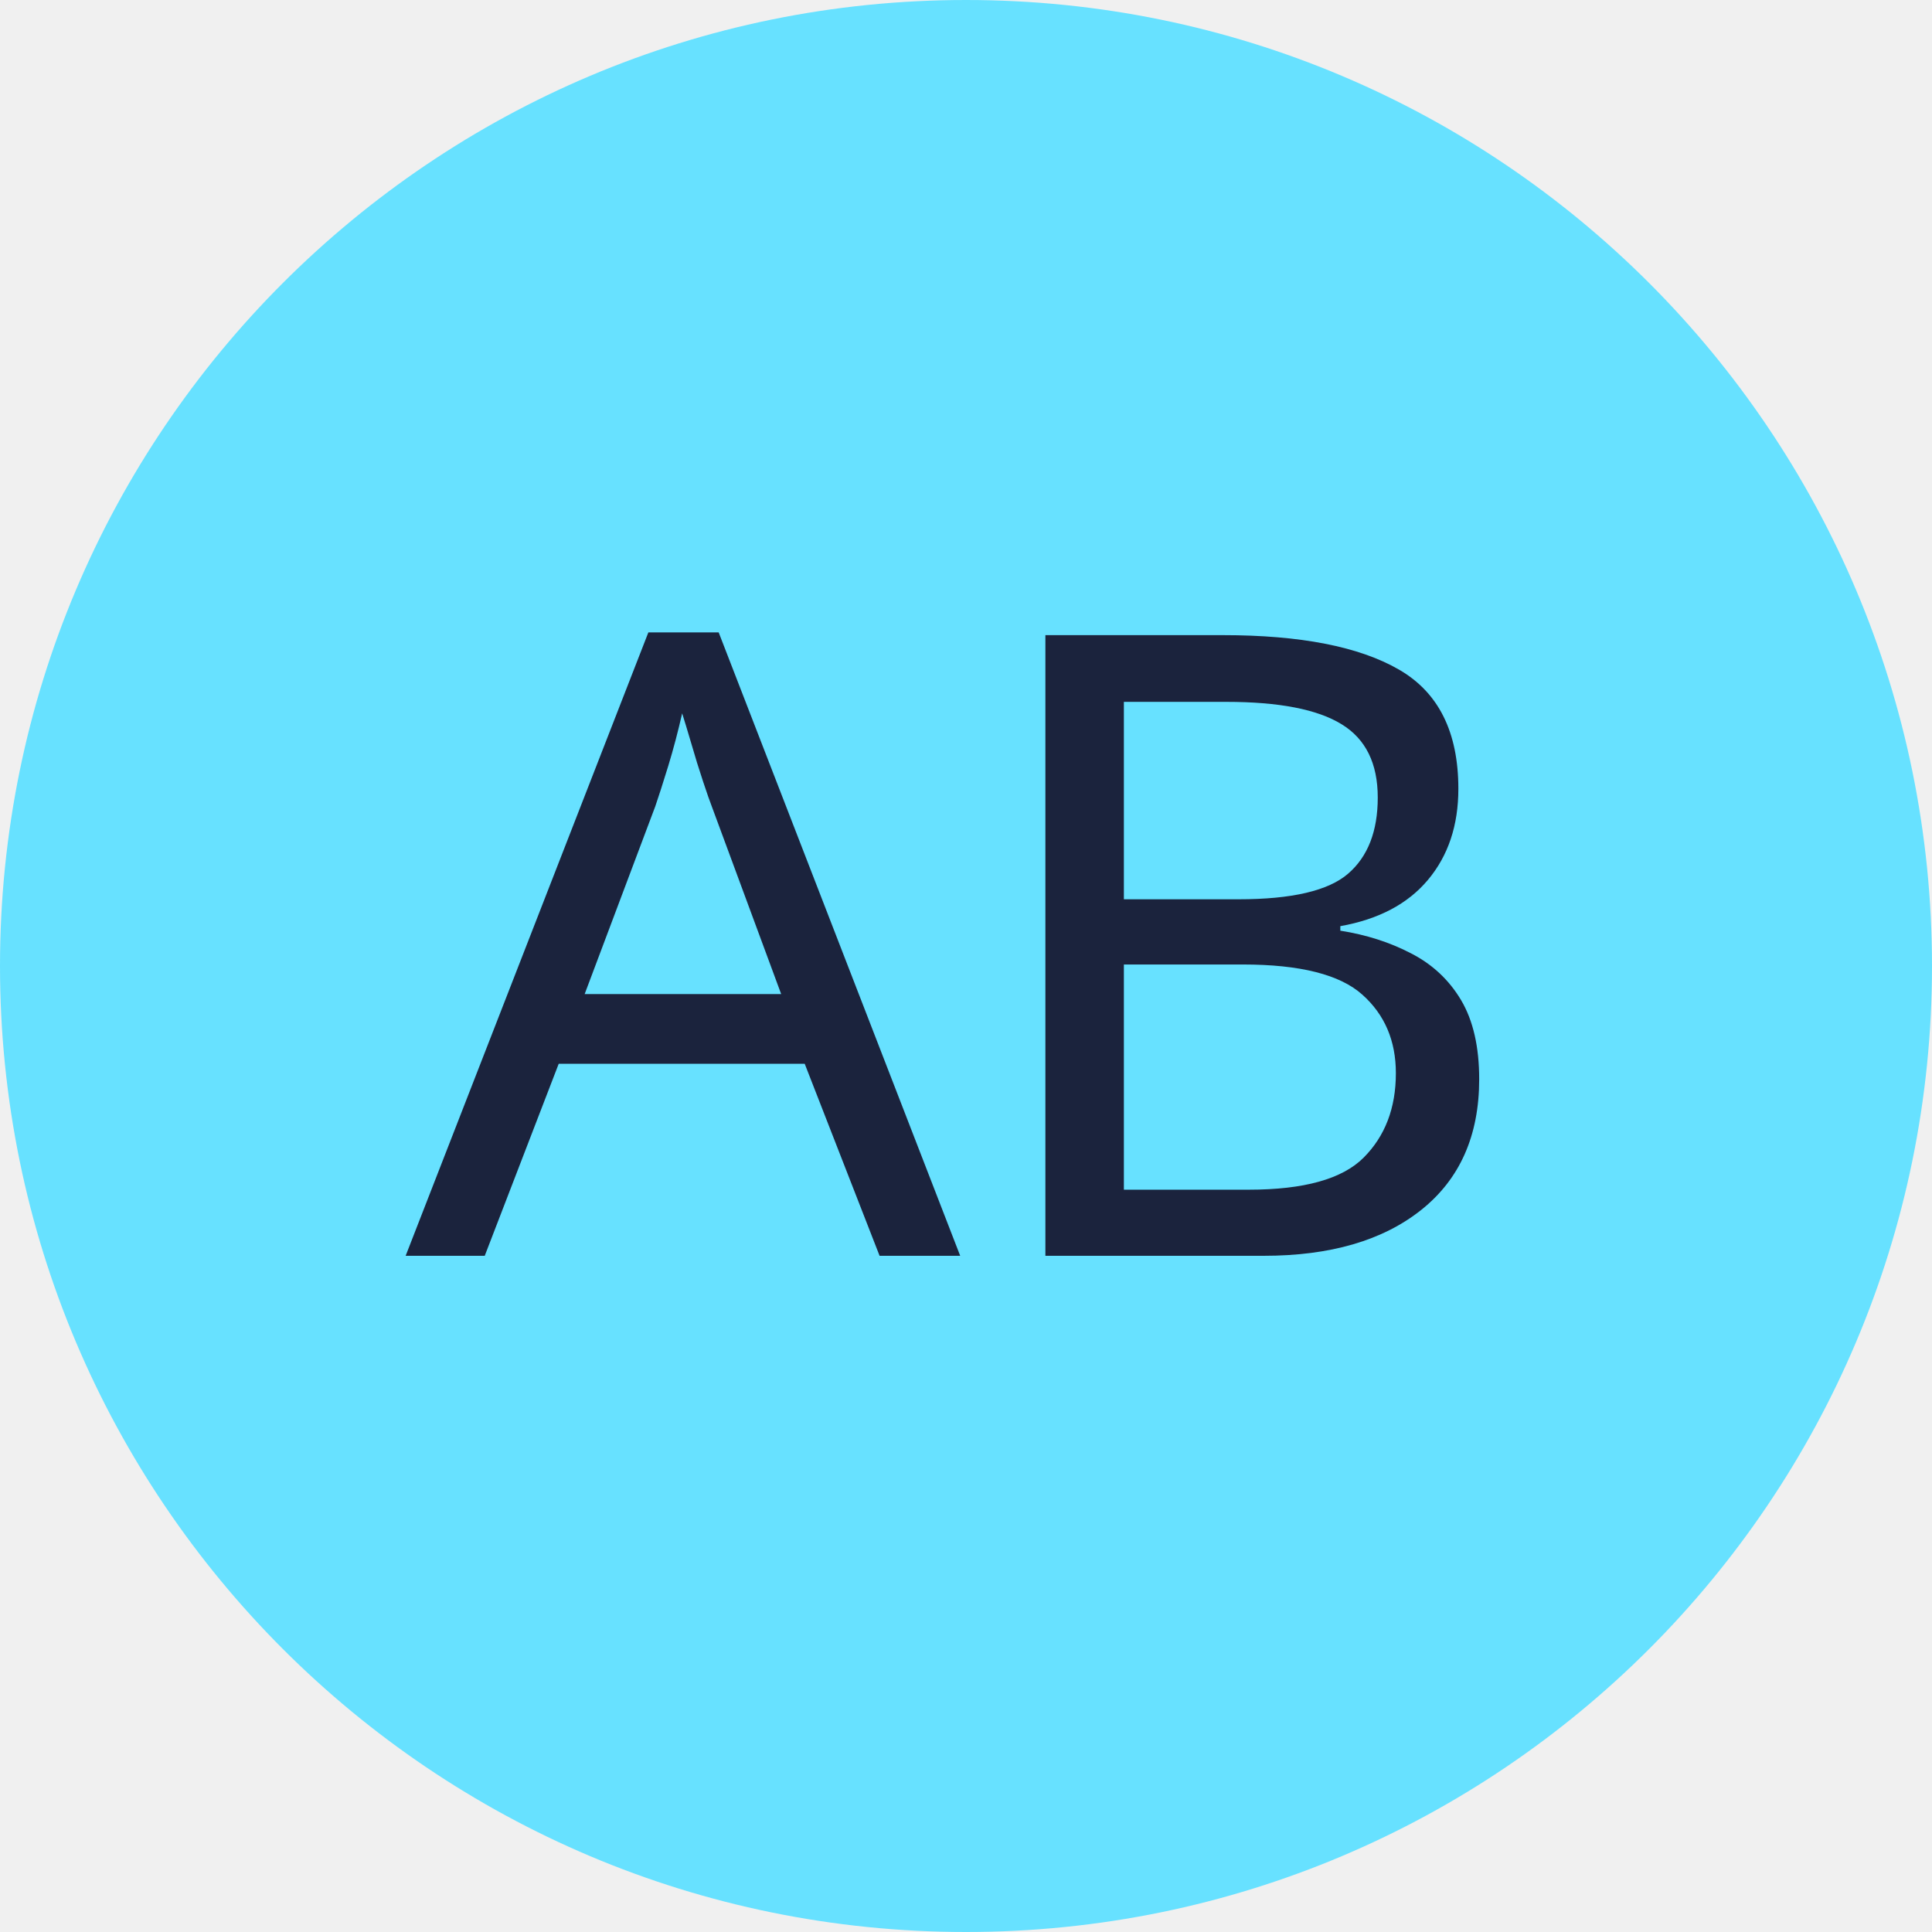
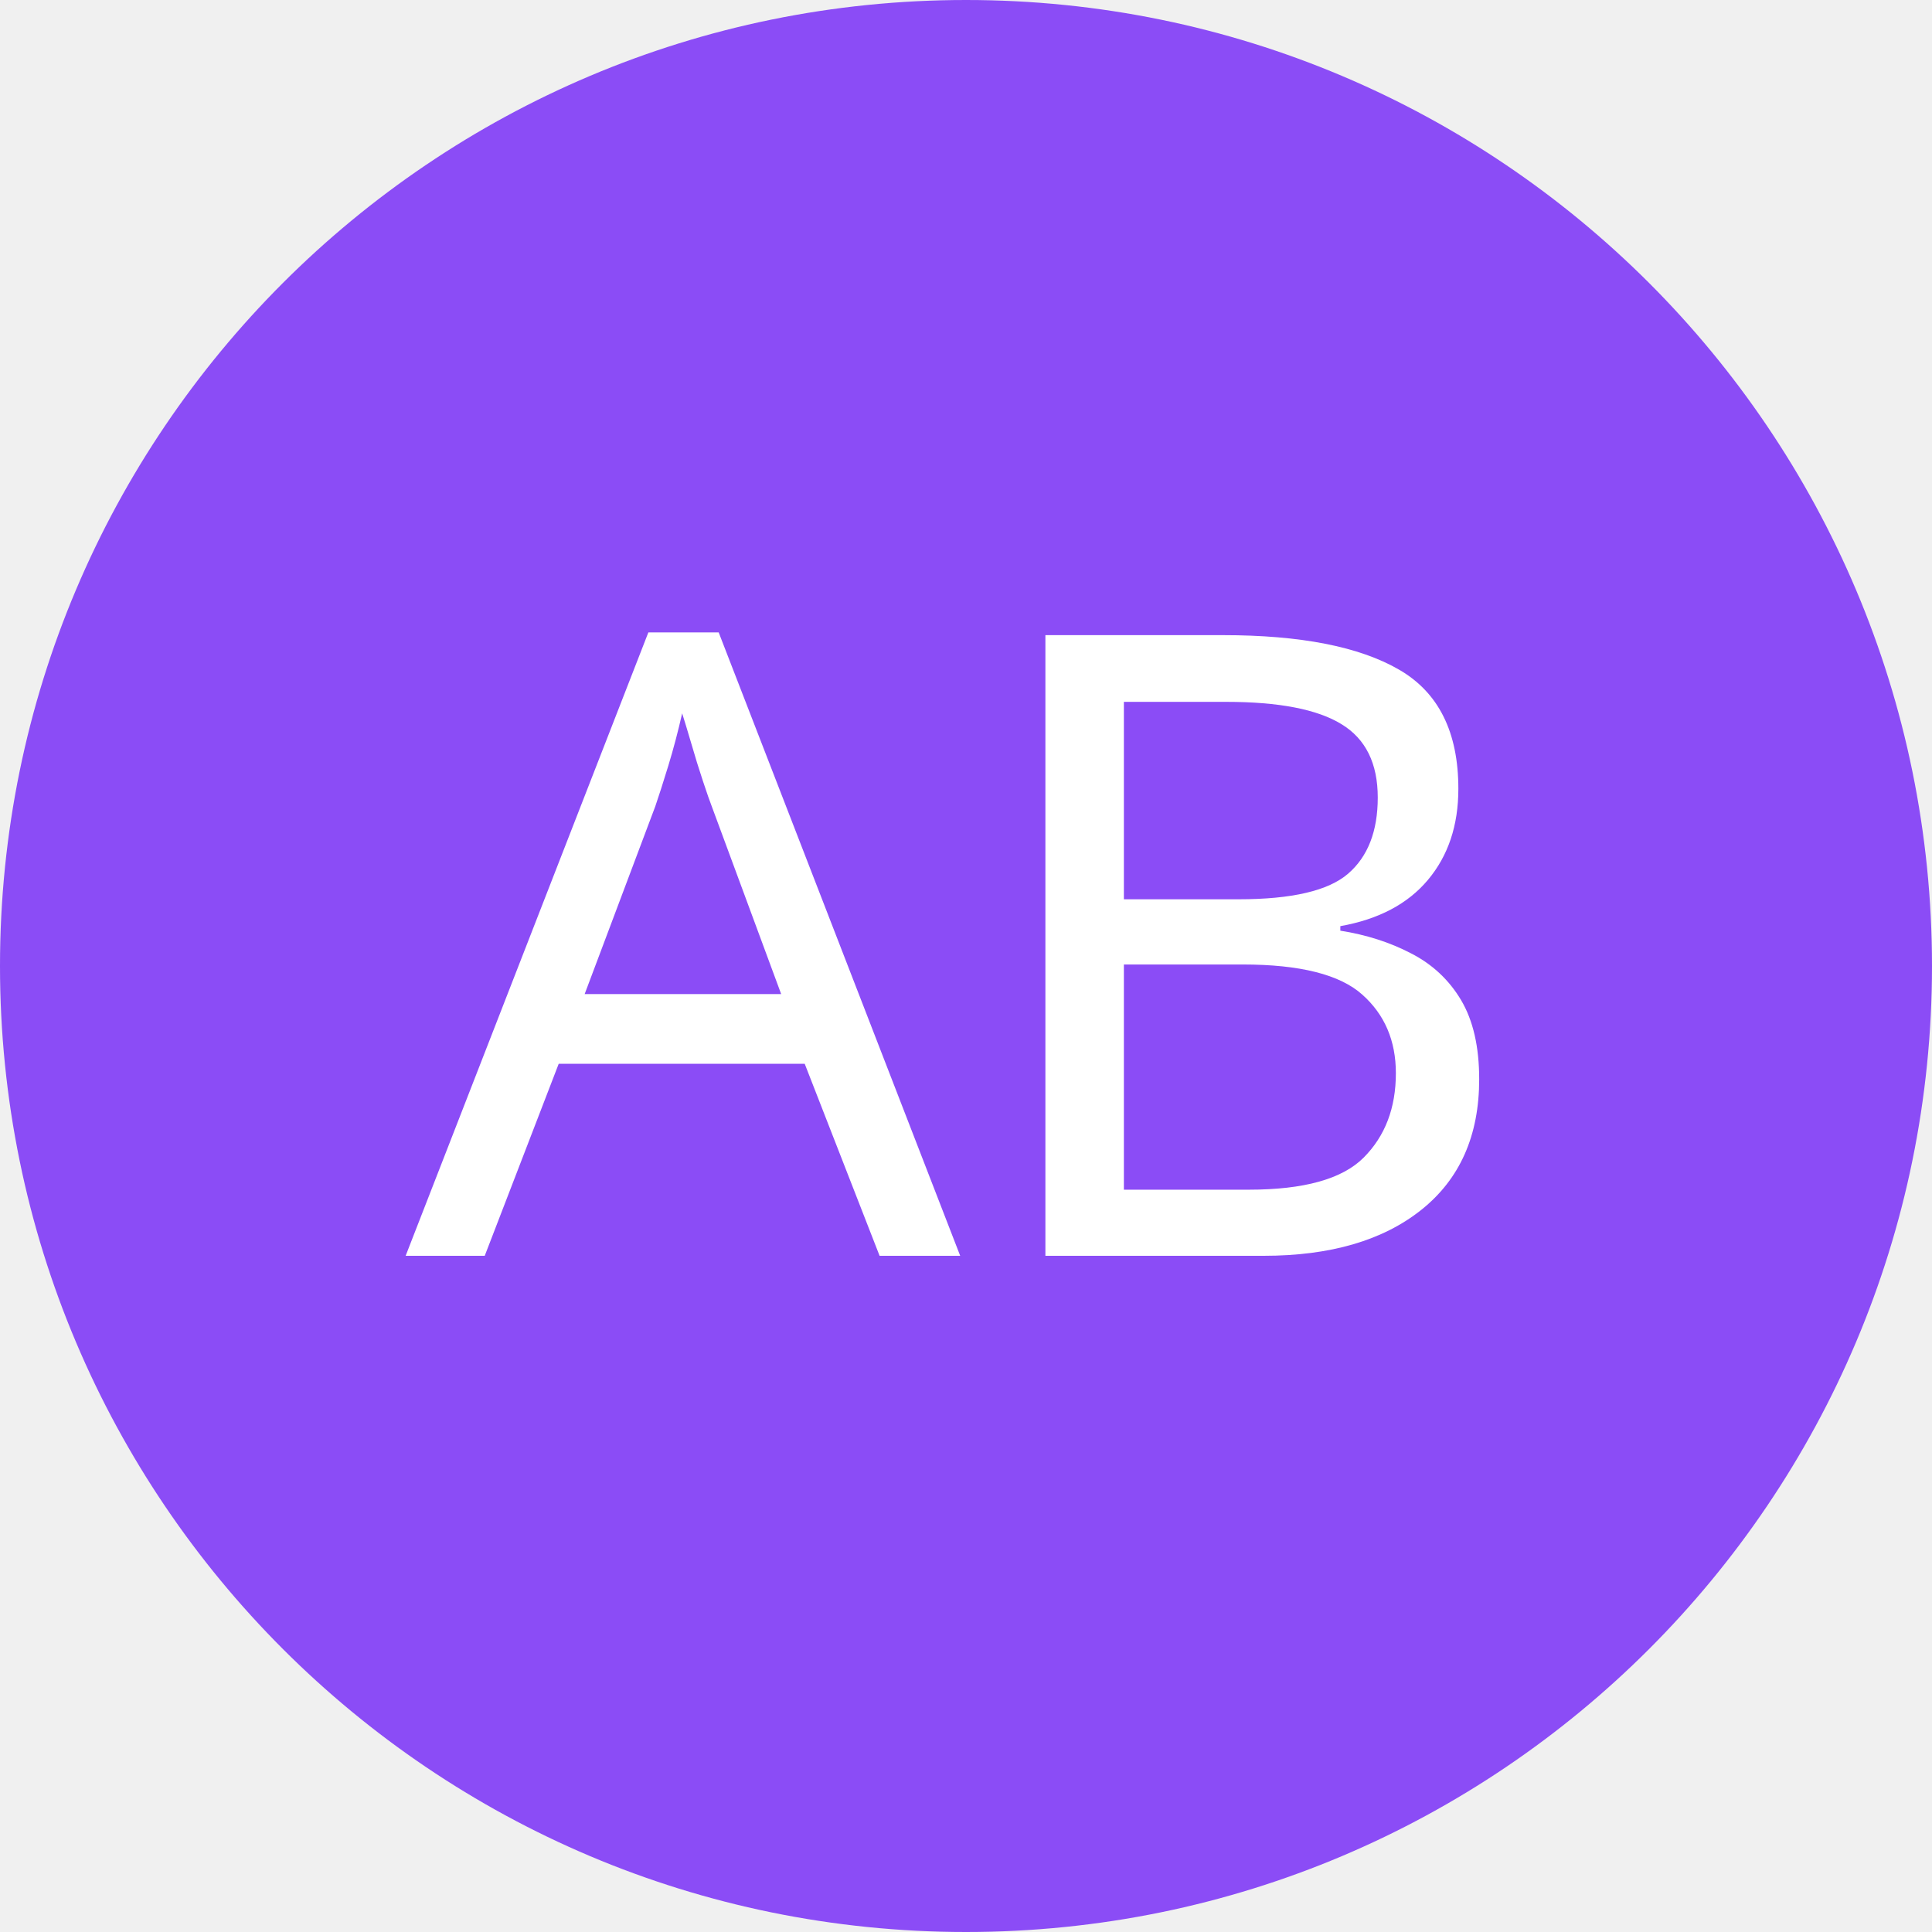
<svg xmlns="http://www.w3.org/2000/svg" viewBox="0 0 100 100">
-   <rect width="100" height="100" rx="50" fill="#67e1ff" />
-   <text x="50" y="65" font-family="Arial Black" font-size="45" fill="#1b233d" text-anchor="middle">
+   <rect width="100" height="100" rx="50" fill="#8B4CF6" />
+   <text x="50" y="65" font-family="Arial Black" font-size="45" fill="#FFFFFF" text-anchor="middle">
    AB
  </text>
</svg>
